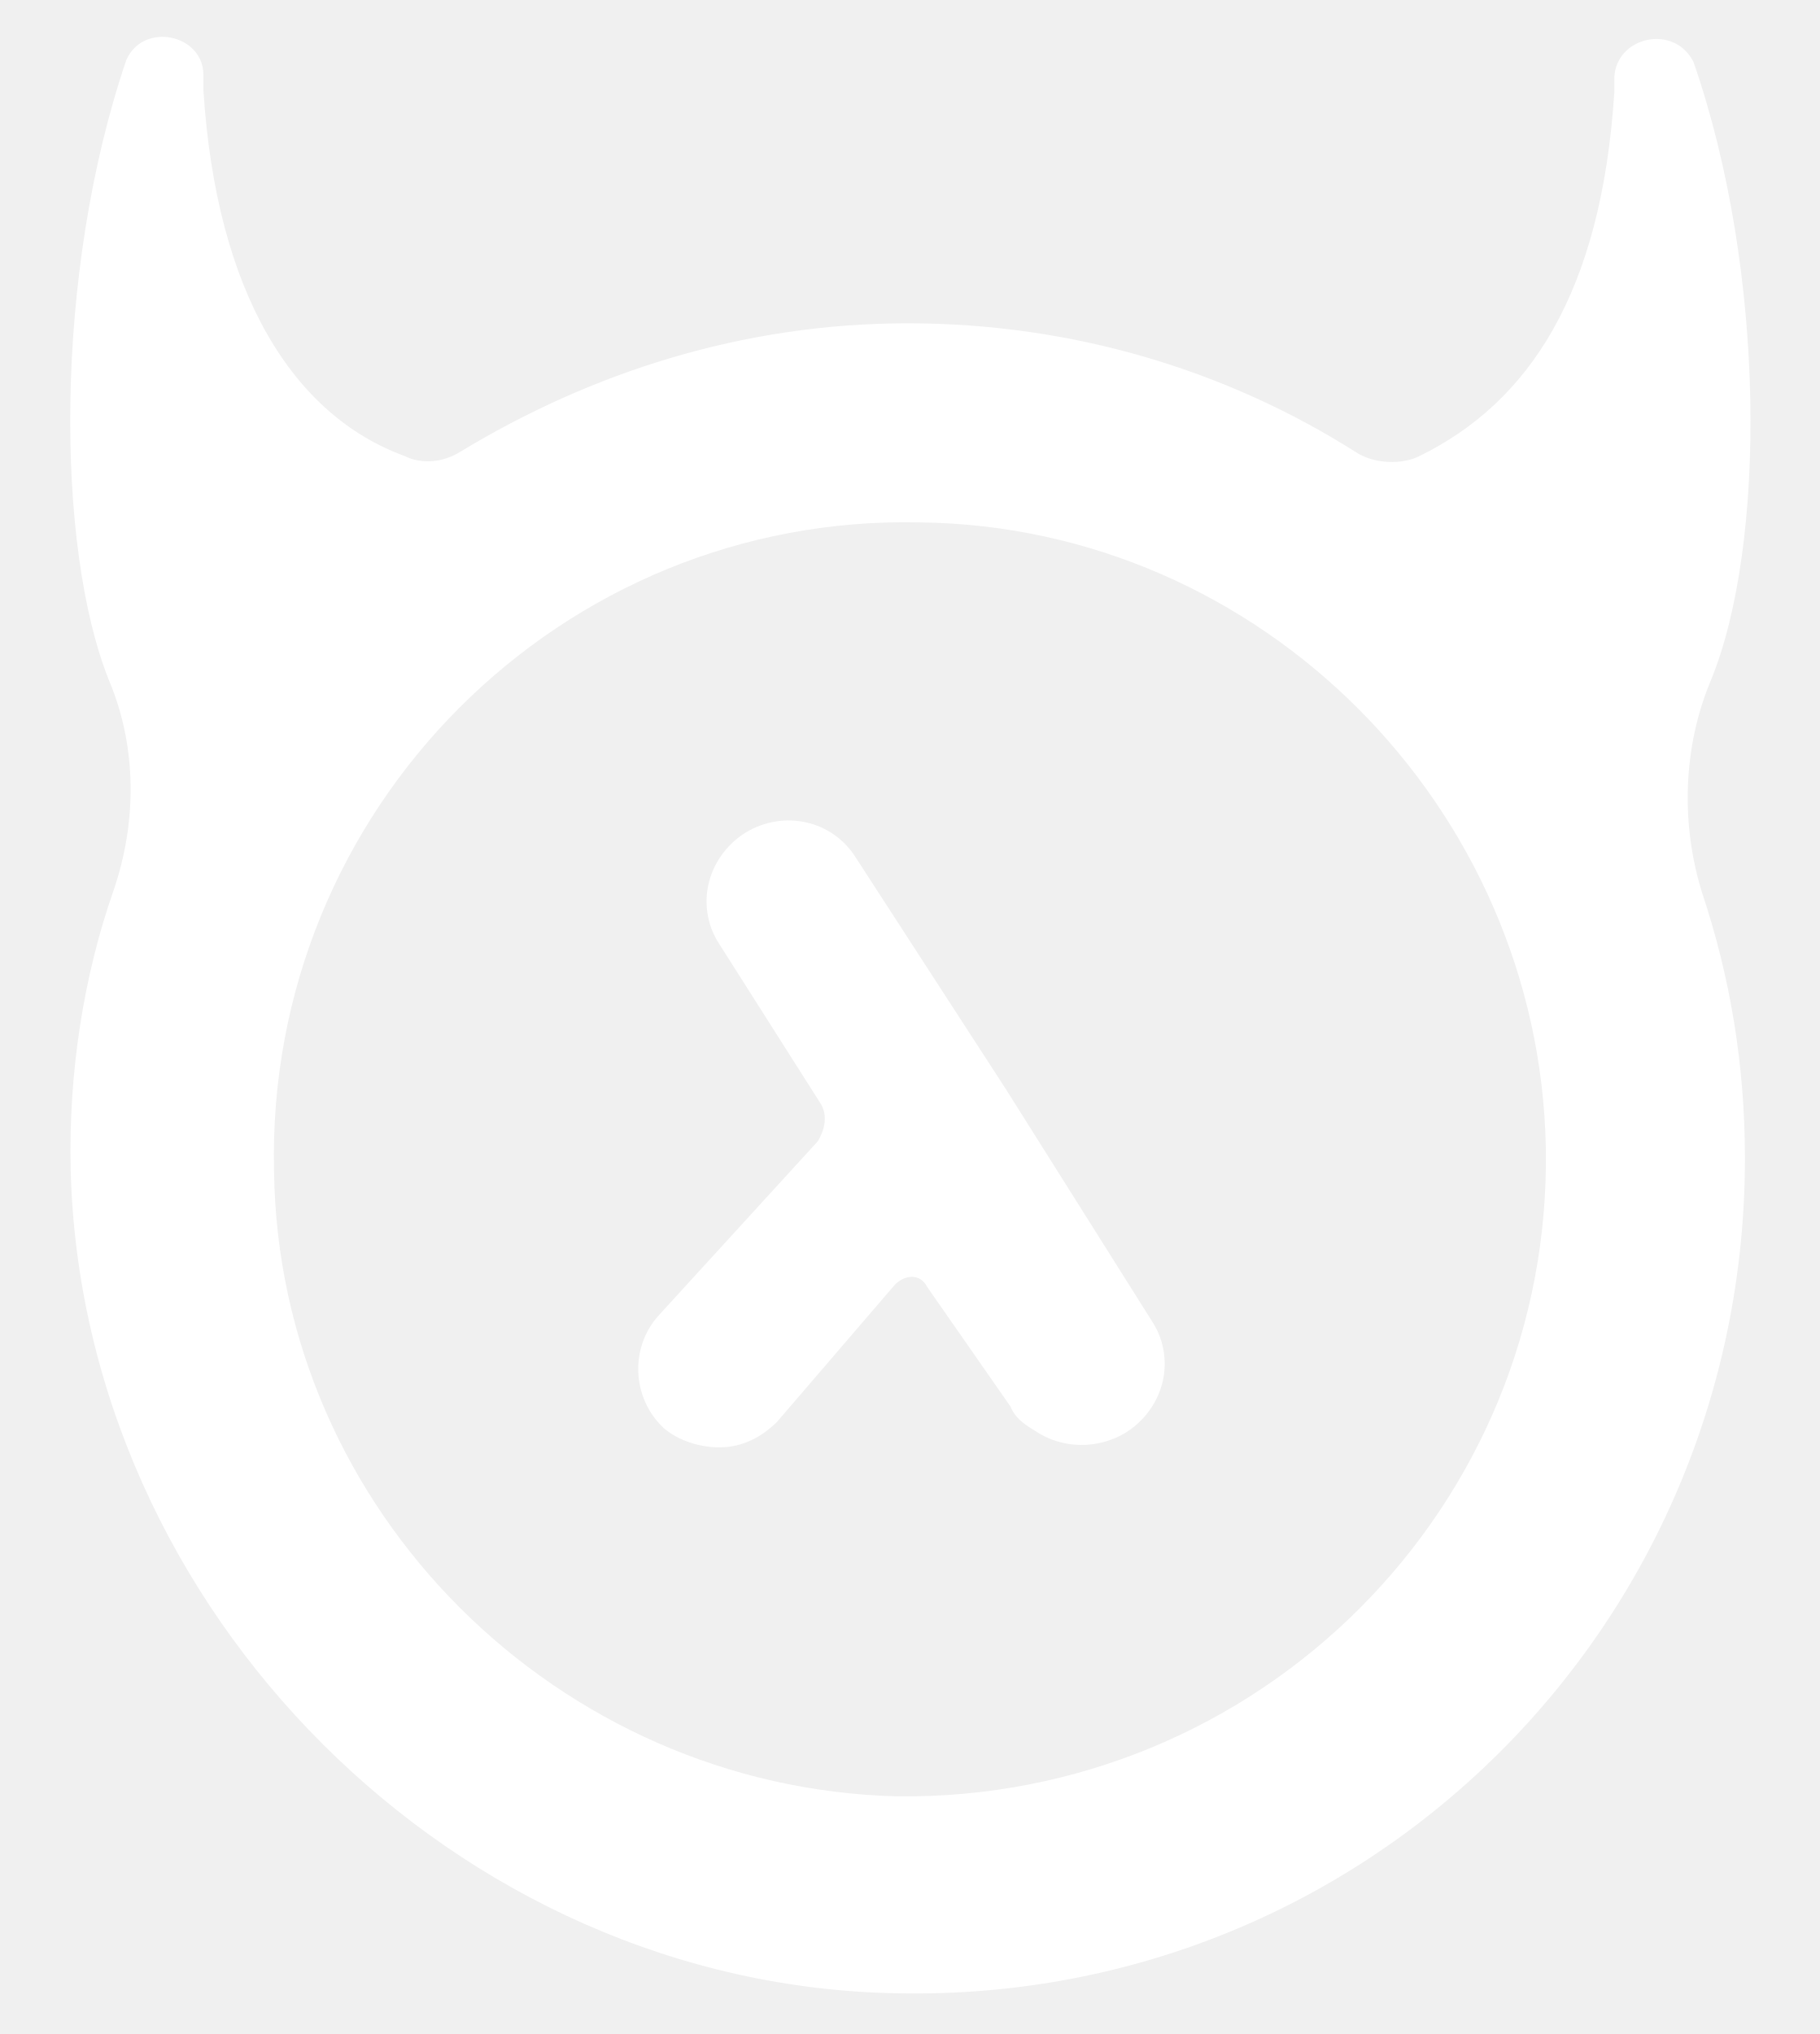
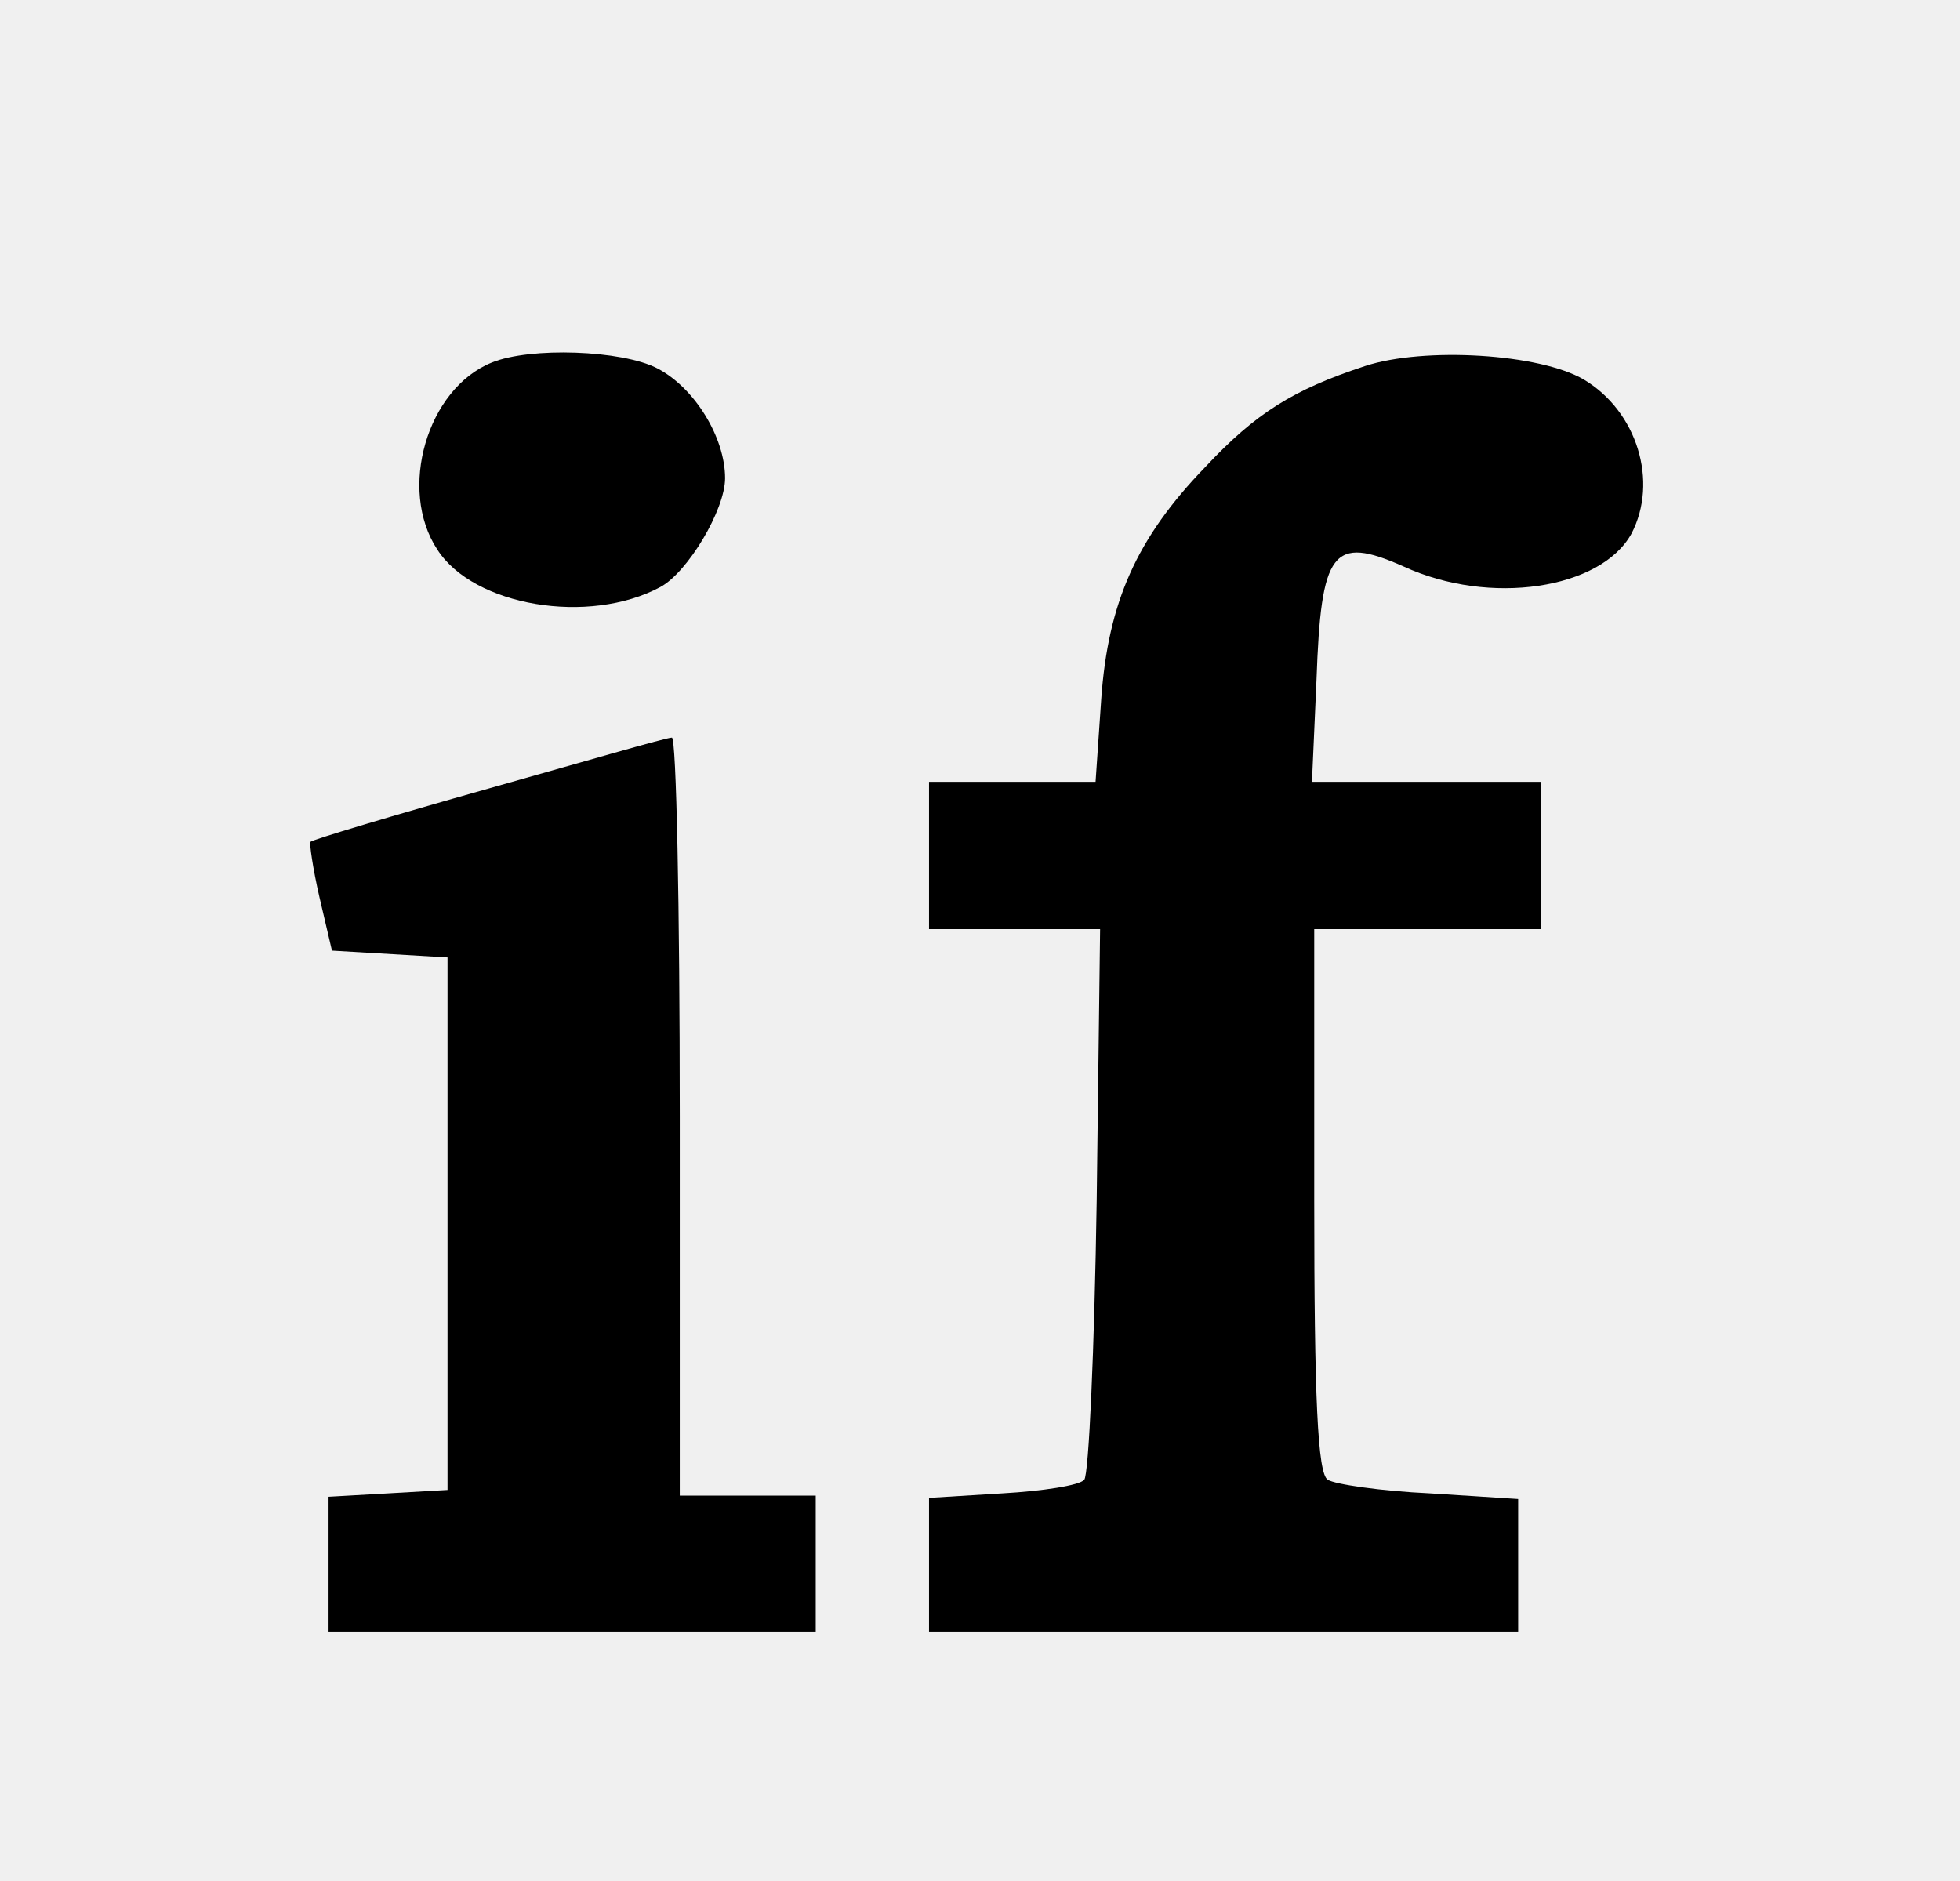
- <svg xmlns="http://www.w3.org/2000/svg" version="1.1" x="0px" y="0px" viewBox="0 0 85 95" style="enable-background:new 0 0 85 95;" xml:space="preserve">
-   <style type="text/css">
- 	.st0{fill:#FFFFFF;}
- </style>
-   <g id="Layer_2">
- </g>
-   <g id="Layer_1">
-     <g>
-       <path class="st0" d="M79.9,31.8c2.6-6.3,2.6-19.1-0.8-28.9l0,0c-0.9-1.8-3.6-1.2-3.7,0.7v0.7c-0.6,9.4-4,14.5-9.1,17    c-0.8,0.4-2.1,0.4-3-0.2c-6-3.8-13.2-6-20.9-6s-14.8,2.3-20.9,6c-0.8,0.5-1.8,0.6-2.6,0.2c-5.2-1.9-8.8-7.6-9.4-17.1V3.5    C9.5,1.6,6.7,1,5.9,2.8c-3.4,10-3.3,22.8-0.8,29c1.3,3.1,1.3,6.6,0.2,9.8c-1.4,4-2.1,8.5-2,13c0.5,20.6,18,38.2,38.7,38.5    C63.8,93.5,81.5,76,81.5,54.1c0-4.4-0.7-8.5-2-12.4C78.5,38.5,78.6,34.9,79.9,31.8z M41.9,83.9C26.1,83.5,13,70.6,12.8,54.7    C12.4,37.8,26.2,24,43,24.4c15.9,0.2,28.9,13.3,29.2,29.2C72.5,70.4,58.8,84.1,41.9,83.9z" />
-       <path class="st0" d="M47,50.9l-7-10.8c-1.1-1.8-3.4-2.3-5.2-1.2c-1.1,0.7-1.8,1.9-1.8,3.2c0,0.7,0.2,1.4,0.6,2l4.7,7.4    c0.4,0.6,0.2,1.3-0.1,1.8l-7.4,8.1c-1.4,1.5-1.3,3.9,0.2,5.3c0.7,0.6,1.7,0.9,2.6,0.9c1.1,0,2-0.5,2.7-1.2l5.5-6.4    c0.5-0.5,1.2-0.5,1.5,0.1l3.9,5.6c0.2,0.5,0.6,0.8,1.1,1.1c1.3,0.9,3,0.9,4.3,0.1l0,0c1.1-0.7,1.8-1.9,1.8-3.2    c0-0.7-0.2-1.4-0.6-2L47,50.9z" />
-     </g>
+ <svg xmlns="http://www.w3.org/2000/svg" version="1.0" width="173pt" height="166pt" viewBox="0 0 173 166" preserveAspectRatio="xMidYMid meet">
+   <g transform="translate(0,166) scale(0.1,-0.1)" fill="#000000" stroke="none">
+     <path d="M434 1340 c-57 -23 -83 -112 -48 -165 32 -50 134 -67 197 -33 24 13 57 68 57 96 0 36 -27 80 -60 97 -31 16 -112 19 -146 5z" />
+     <path d="M1205 1337 c-64 -21 -97 -42 -141 -89 -61 -63 -86 -120 -92 -205 l-5 -73 -73 0 -74 0 0 -65 0 -65 76 0 75 0 -3 -239 c-2 -132 -7 -243 -11 -247 -4 -5 -37 -10 -72 -12 l-65 -4 0 -59 0 -59 260 0 260 0 0 59 0 58 -78 5 c-43 2 -84 8 -90 12 -9 5 -12 72 -12 247 l0 239 100 0 100 0 0 65 0 65 -101 0 -101 0 4 90 c4 114 14 128 77 100 76 -35 174 -20 201 29 24 46 5 108 -42 136 -39 23 -141 29 -193 12z" />
+     <path d="M431 964 c-85 -24 -155 -45 -157 -47 -1 -1 2 -23 8 -49 l11 -47 51 -3 51 -3 0 -235 0 -235 -52 -3 -53 -3 0 -60 0 -59 215 0 215 0 0 60 0 60 -60 0 -60 0 0 335 c0 184 -3 335 -7 334 -5 0 -77 -21 -162 -45z" />
  </g>
</svg>
